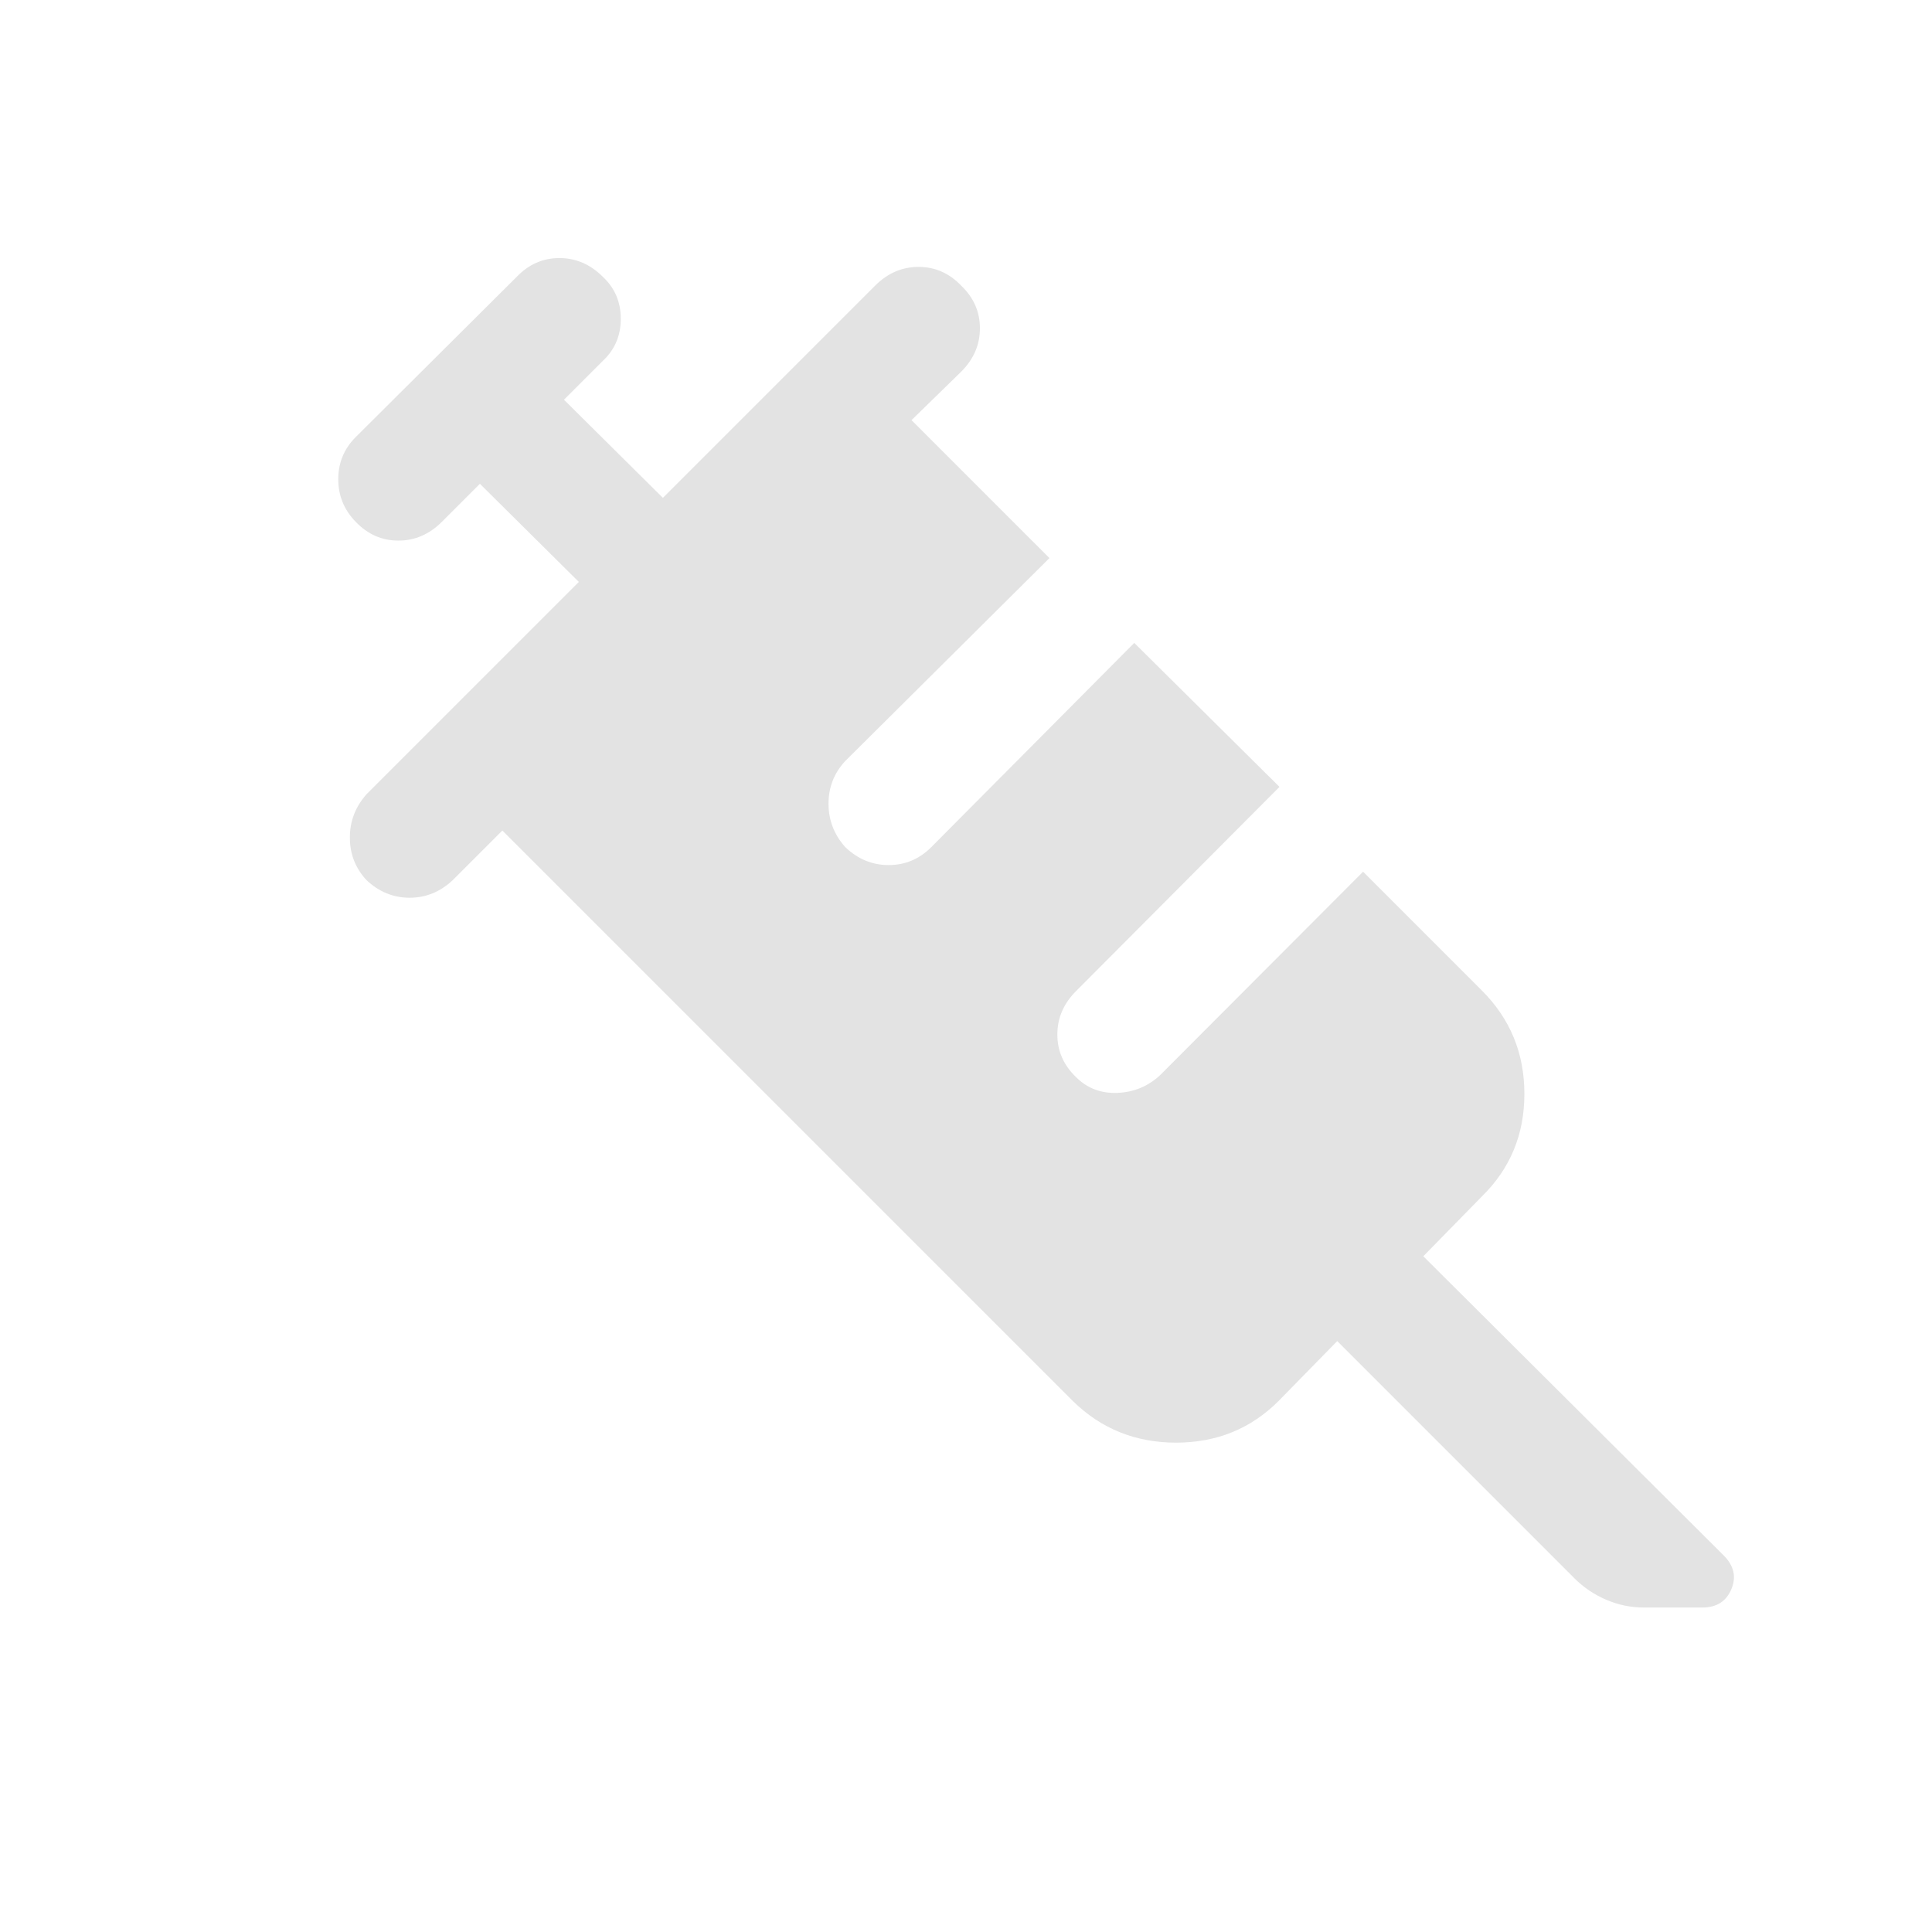
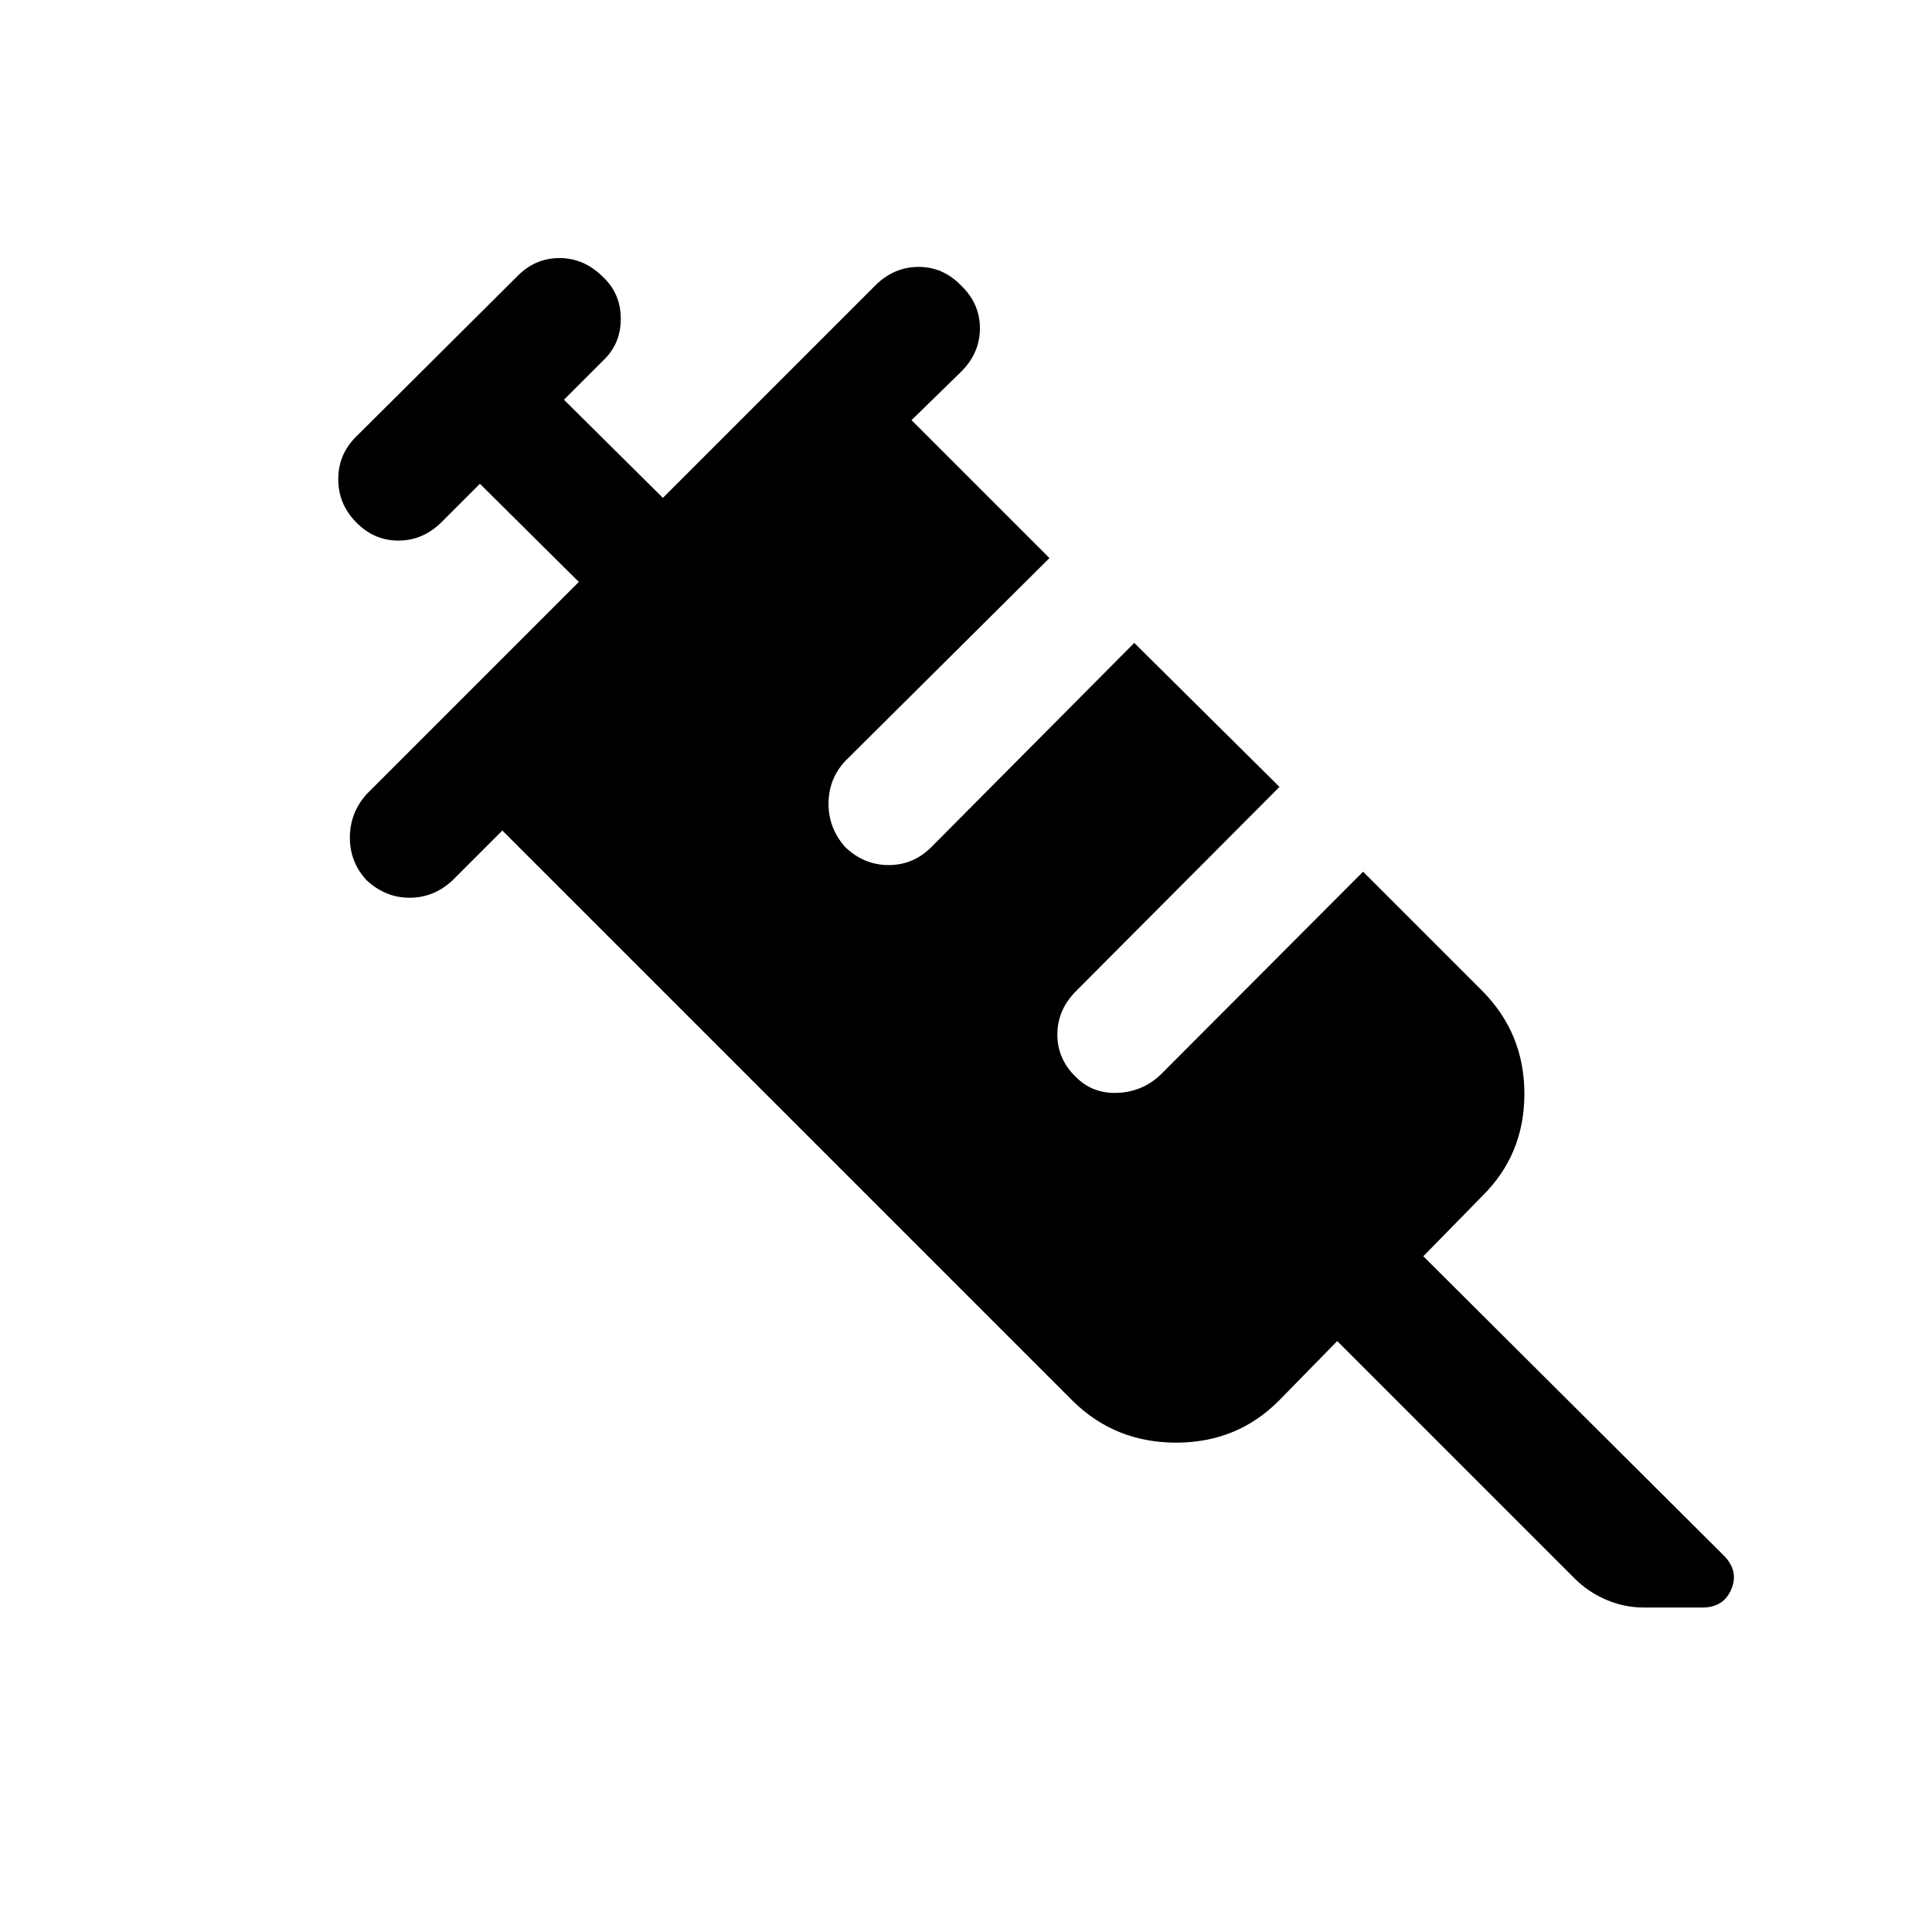
- <svg xmlns="http://www.w3.org/2000/svg" height="24px" viewBox="0 -960 960 960" width="24px" fill="#e3e3e3">
+ <svg xmlns="http://www.w3.org/2000/svg" height="24px" viewBox="0 -960 960 960" width="24px" fill="currentColor">
  <path d="M182.16-522.62q-8.31-8.92-8.31-21.19 0-12.27 8.31-21.57l105.46-105.47-49.16-48.76-18.92 18.92q-9.31 9.31-21.58 9.31-12.27 0-21.19-9.31-8.69-8.92-8.69-21.19 0-12.27 8.69-20.96l80-79.62q8.92-9.31 21.19-9.31 12.27 0 21.58 9.31 8.92 8.31 8.92 20.88 0 12.58-8.92 20.89l-19.31 19.31 49.16 48.77 105.46-105.46q9.3-9.31 21.57-9.31t21.19 9.31q9.31 8.92 9.31 21.19 0 12.27-9.31 21.57l-24.69 24.08 68.54 68.54L420-581.85q-8.31 8.93-8.31 21.2t8.31 21.57q9.31 8.93 21.58 8.93 12.27 0 21.19-8.93l100.84-101.46L635.77-569 534.69-467.54q-9.3 9.31-9.3 21.58 0 12.27 9.3 21.19 8.31 8.31 20.58 7.81 12.27-.5 21.19-8.81l100.85-101.08 59.07 59.08q21.08 21.08 21.08 51.31 0 30.23-21.08 50.92l-29.15 29.77 149.23 148.62q7.69 7.69 3.85 16.8-3.85 9.12-14.39 9.12h-29.08q-9.69 0-18.69-3.85-9-3.84-15.84-10.69L664.46-293.62l-29.15 29.77q-20.7 20.69-50.93 20.69t-51.3-20.69L249.62-547.31l-24.7 24.69q-9.3 8.7-21.38 8.7-12.08 0-21.38-8.7Z" />
</svg>
